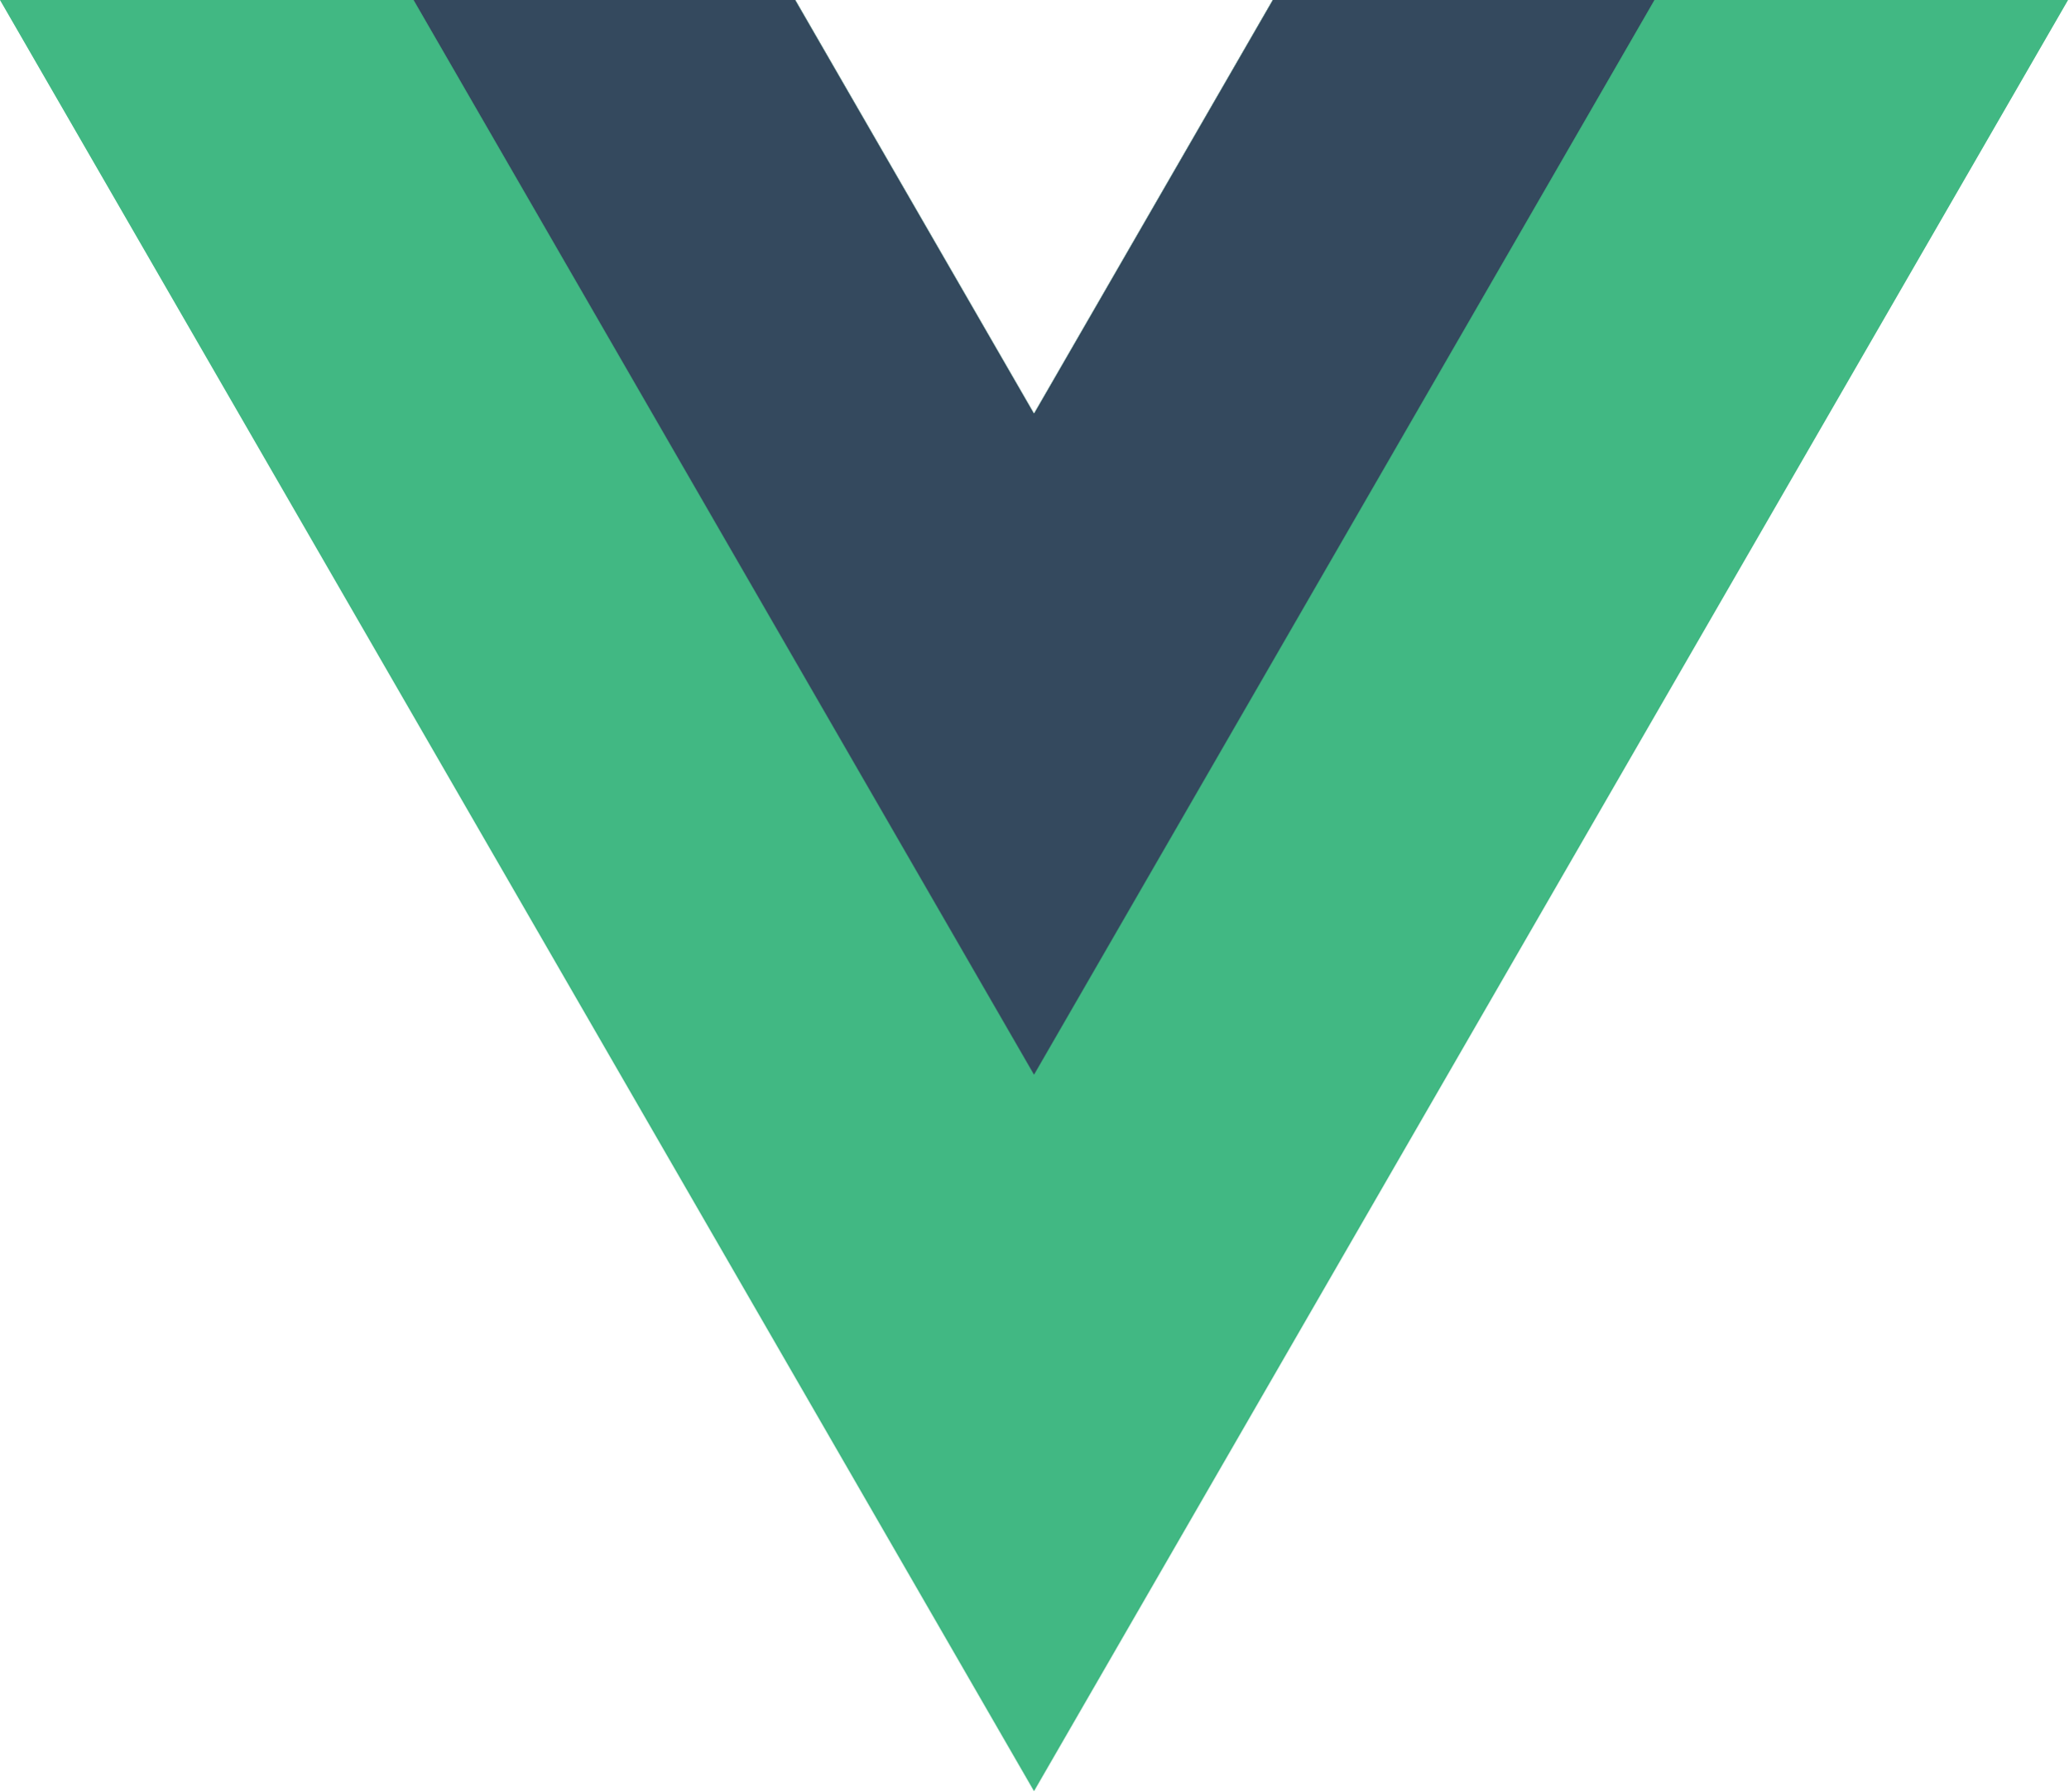
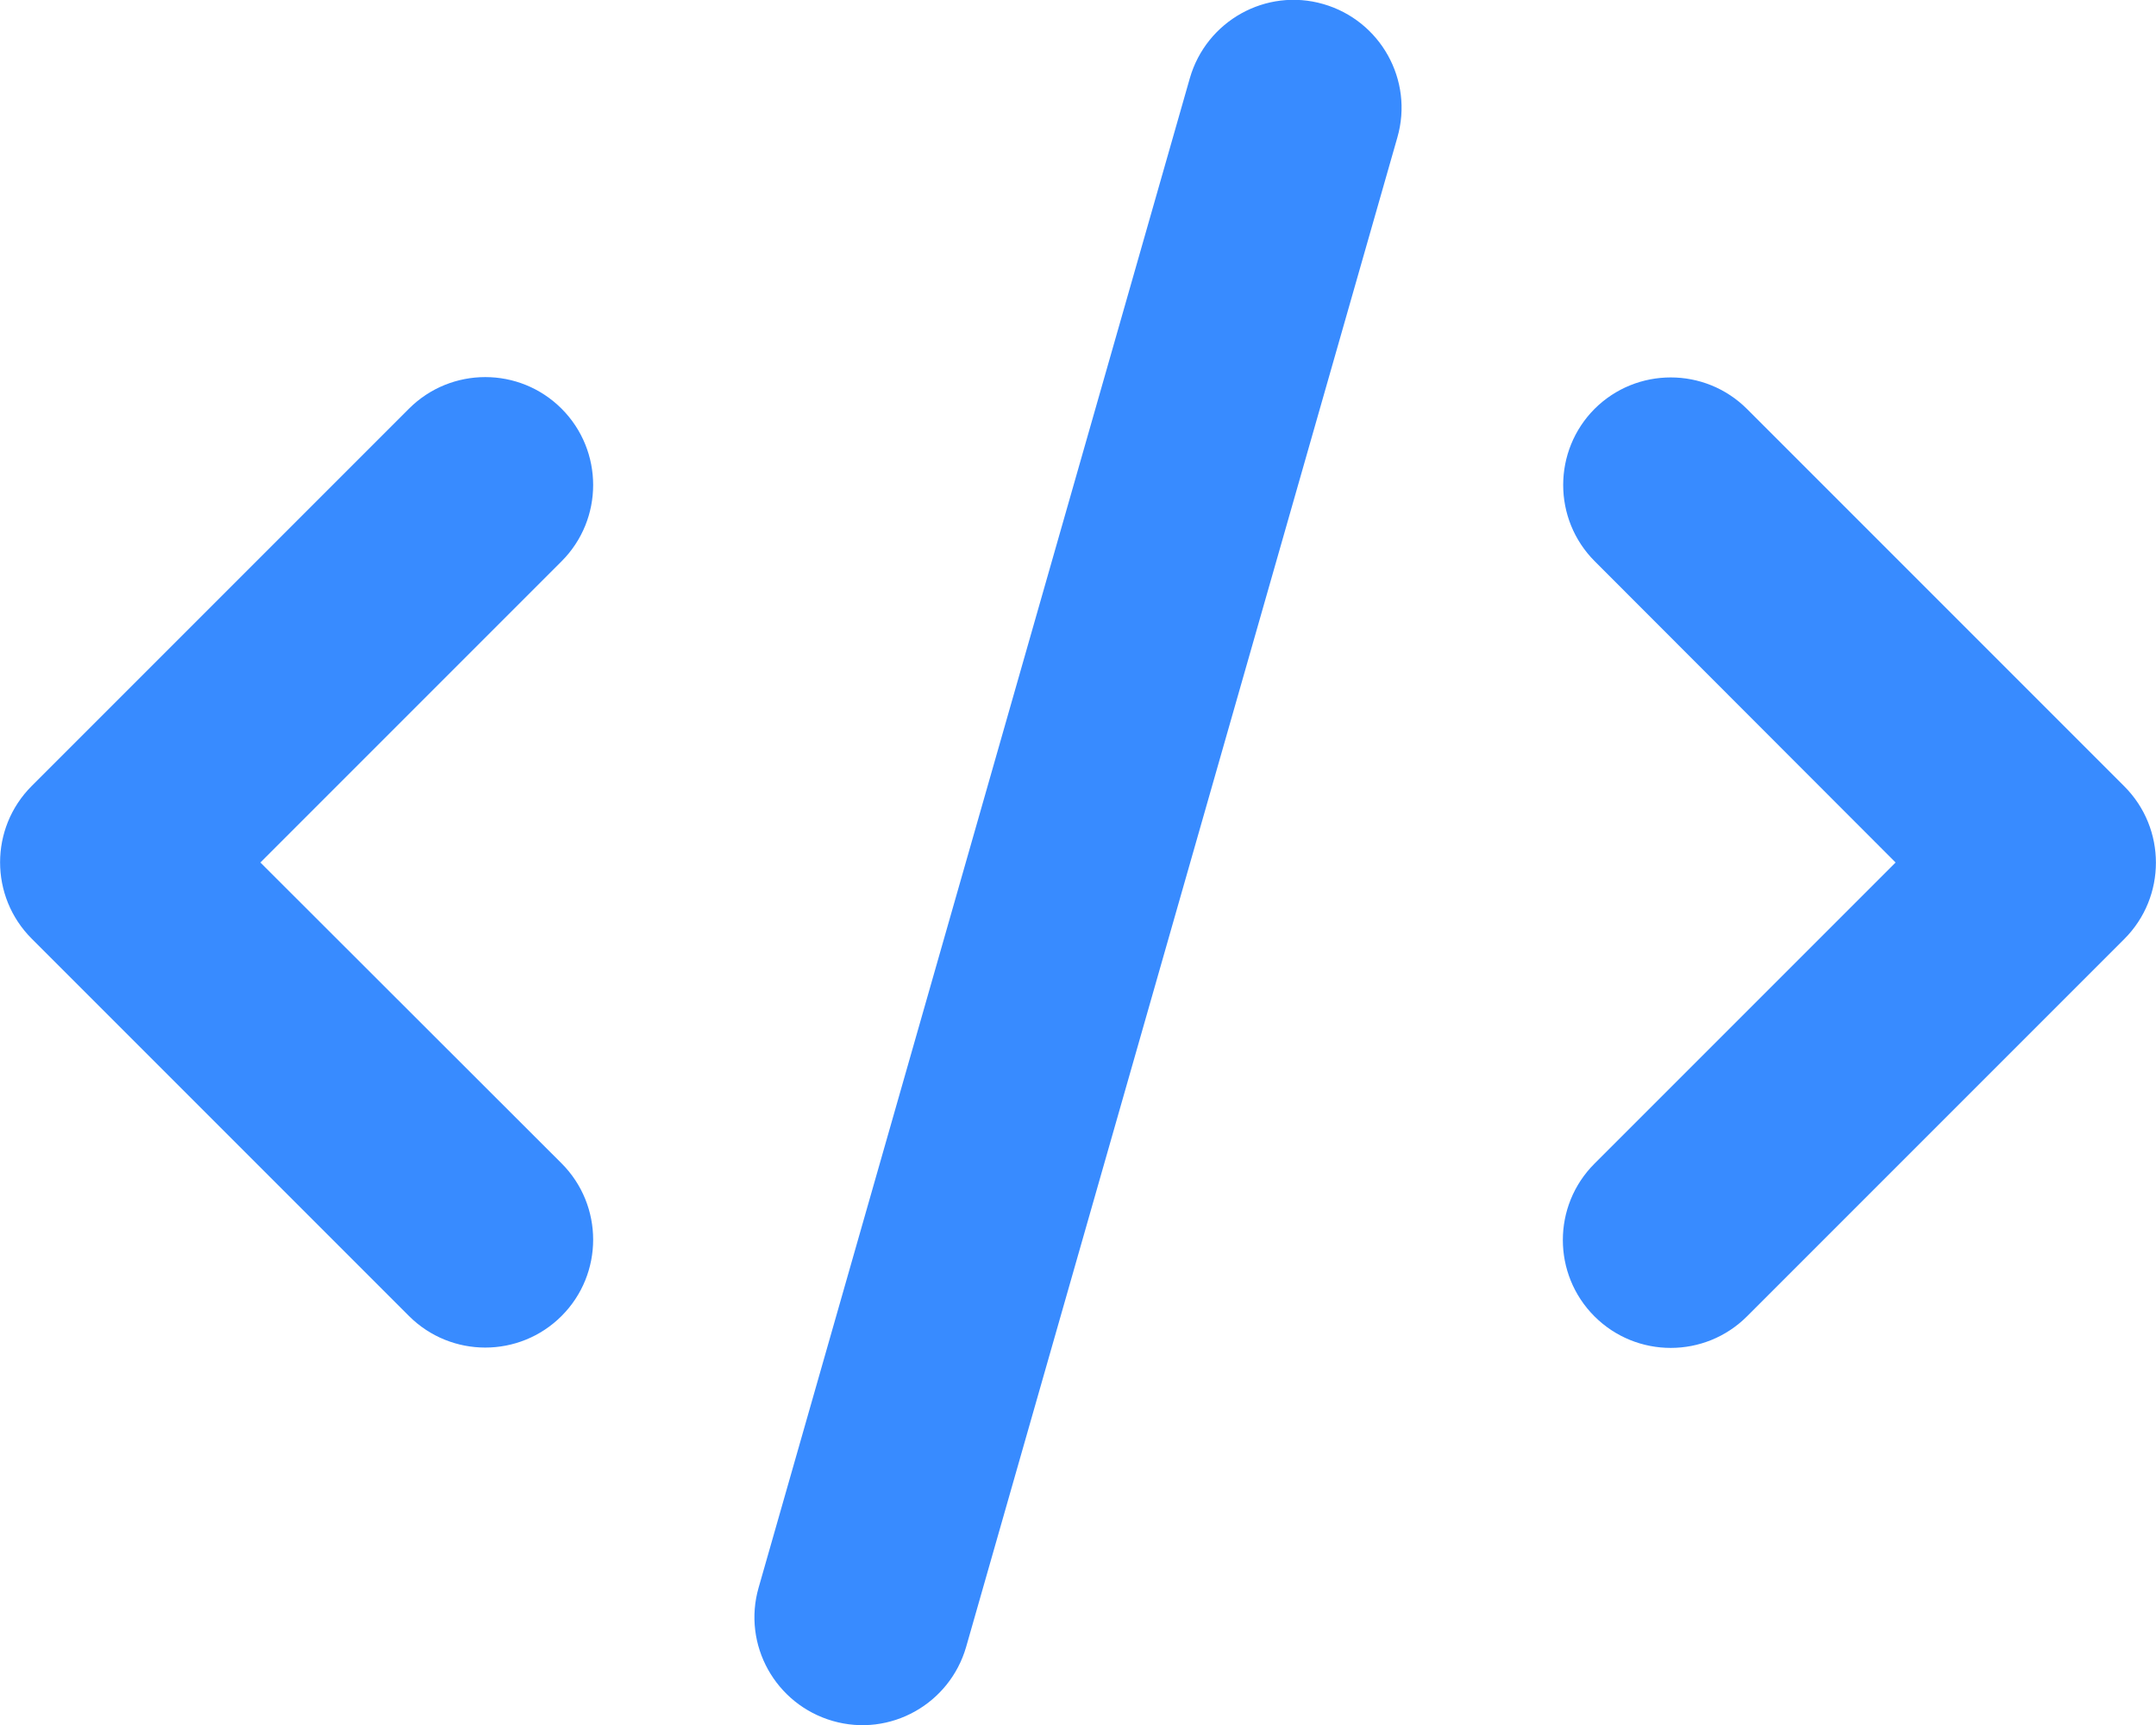
- <svg xmlns="http://www.w3.org/2000/svg" viewBox="0 0 261.76 226.69">
-   <path d="M161.096.001l-30.225 52.351L100.647.001H-.005l130.877 226.688L261.749.001z" fill="#41b883" />
-   <path d="M161.096.001l-30.225 52.351L100.647.001H52.346l78.526 136.01L209.398.001z" fill="#34495e" />
+ <svg xmlns="http://www.w3.org/2000/svg" viewBox="0 0 640 512" fill="#388BFF">
+   <path d="M392.8 1.2c-17-4.9-34.7 5-39.6 22l-128 448c-4.9 17 5 34.7 22 39.6s34.7-5 39.6-22l128-448c4.9-17-5-34.7-22-39.6zm80.6 120.1c-12.5 12.5-12.5 32.8 0 45.3L562.7 256l-89.4 89.4c-12.5 12.5-12.5 32.8 0 45.3s32.8 12.5 45.3 0l112-112c12.5-12.5 12.5-32.8 0-45.3l-112-112c-12.5-12.5-32.8-12.5-45.3 0zm-306.7 0c-12.5-12.5-32.8-12.5-45.3 0l-112 112c-12.5 12.5-12.5 32.8 0 45.3l112 112c12.5 12.5 32.8 12.5 45.3 0s12.5-32.8 0-45.3L77.3 256l89.4-89.4c12.5-12.5 12.5-32.8 0-45.3z" />
</svg>
